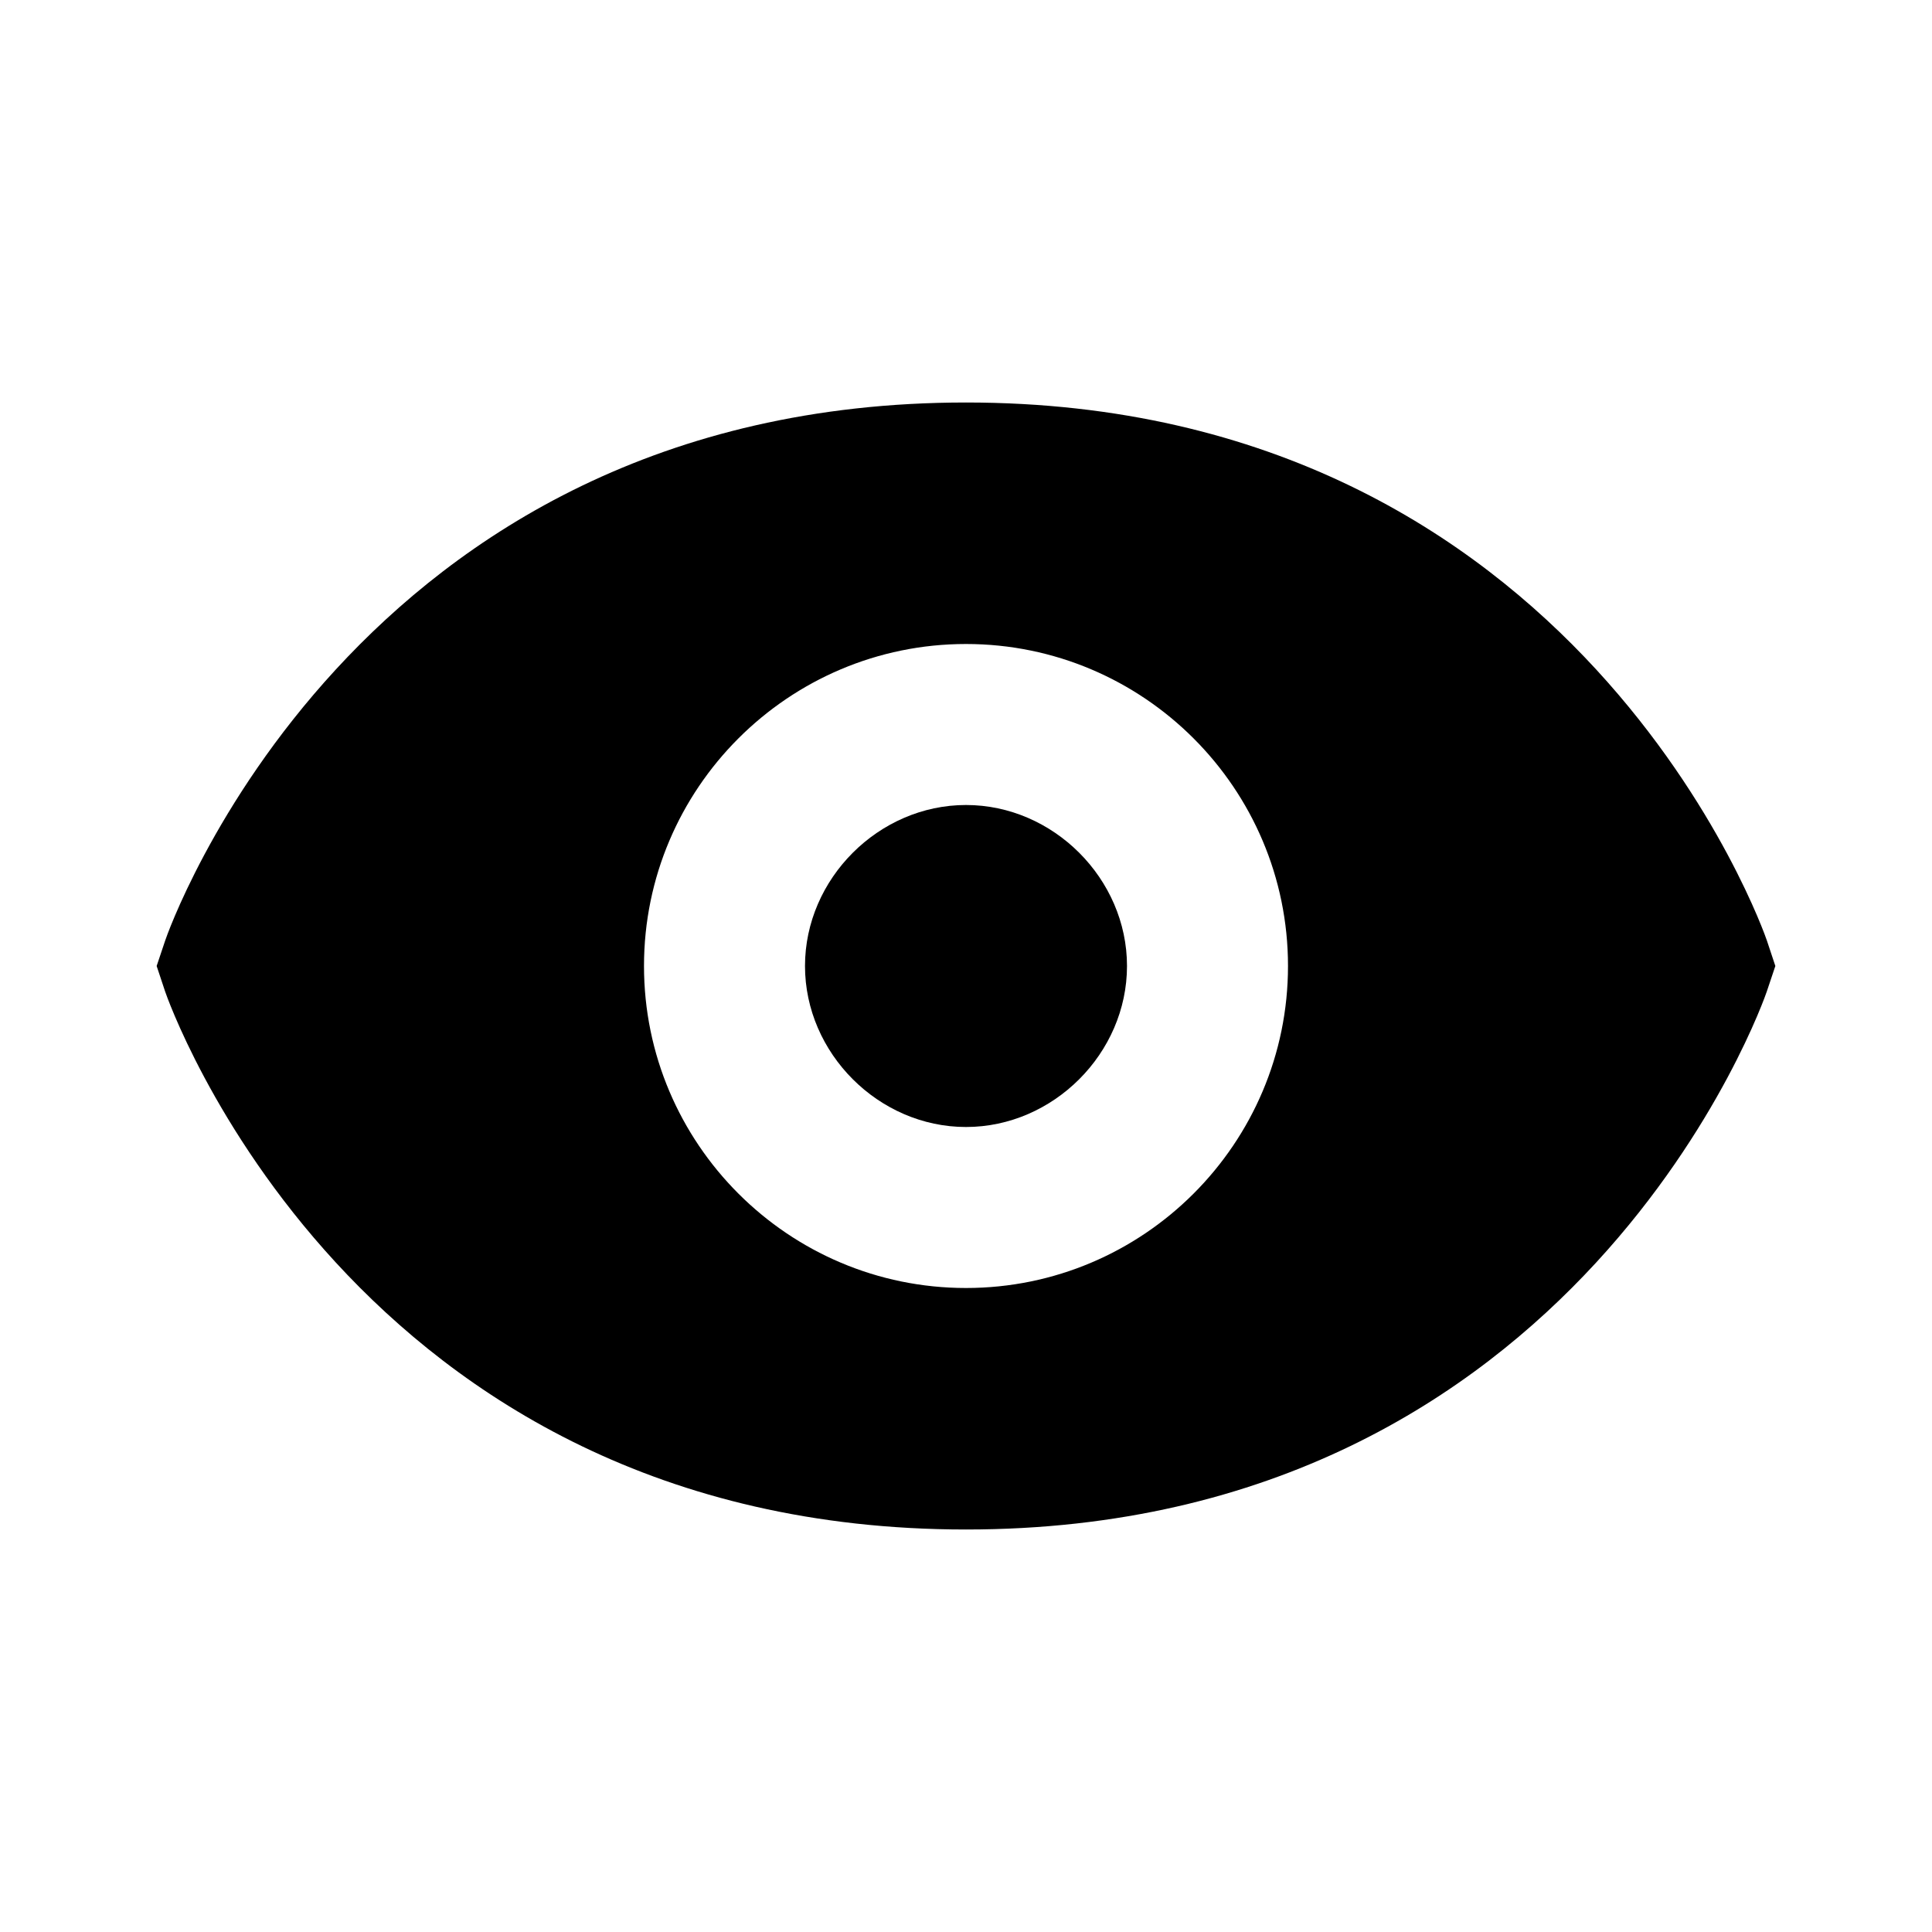
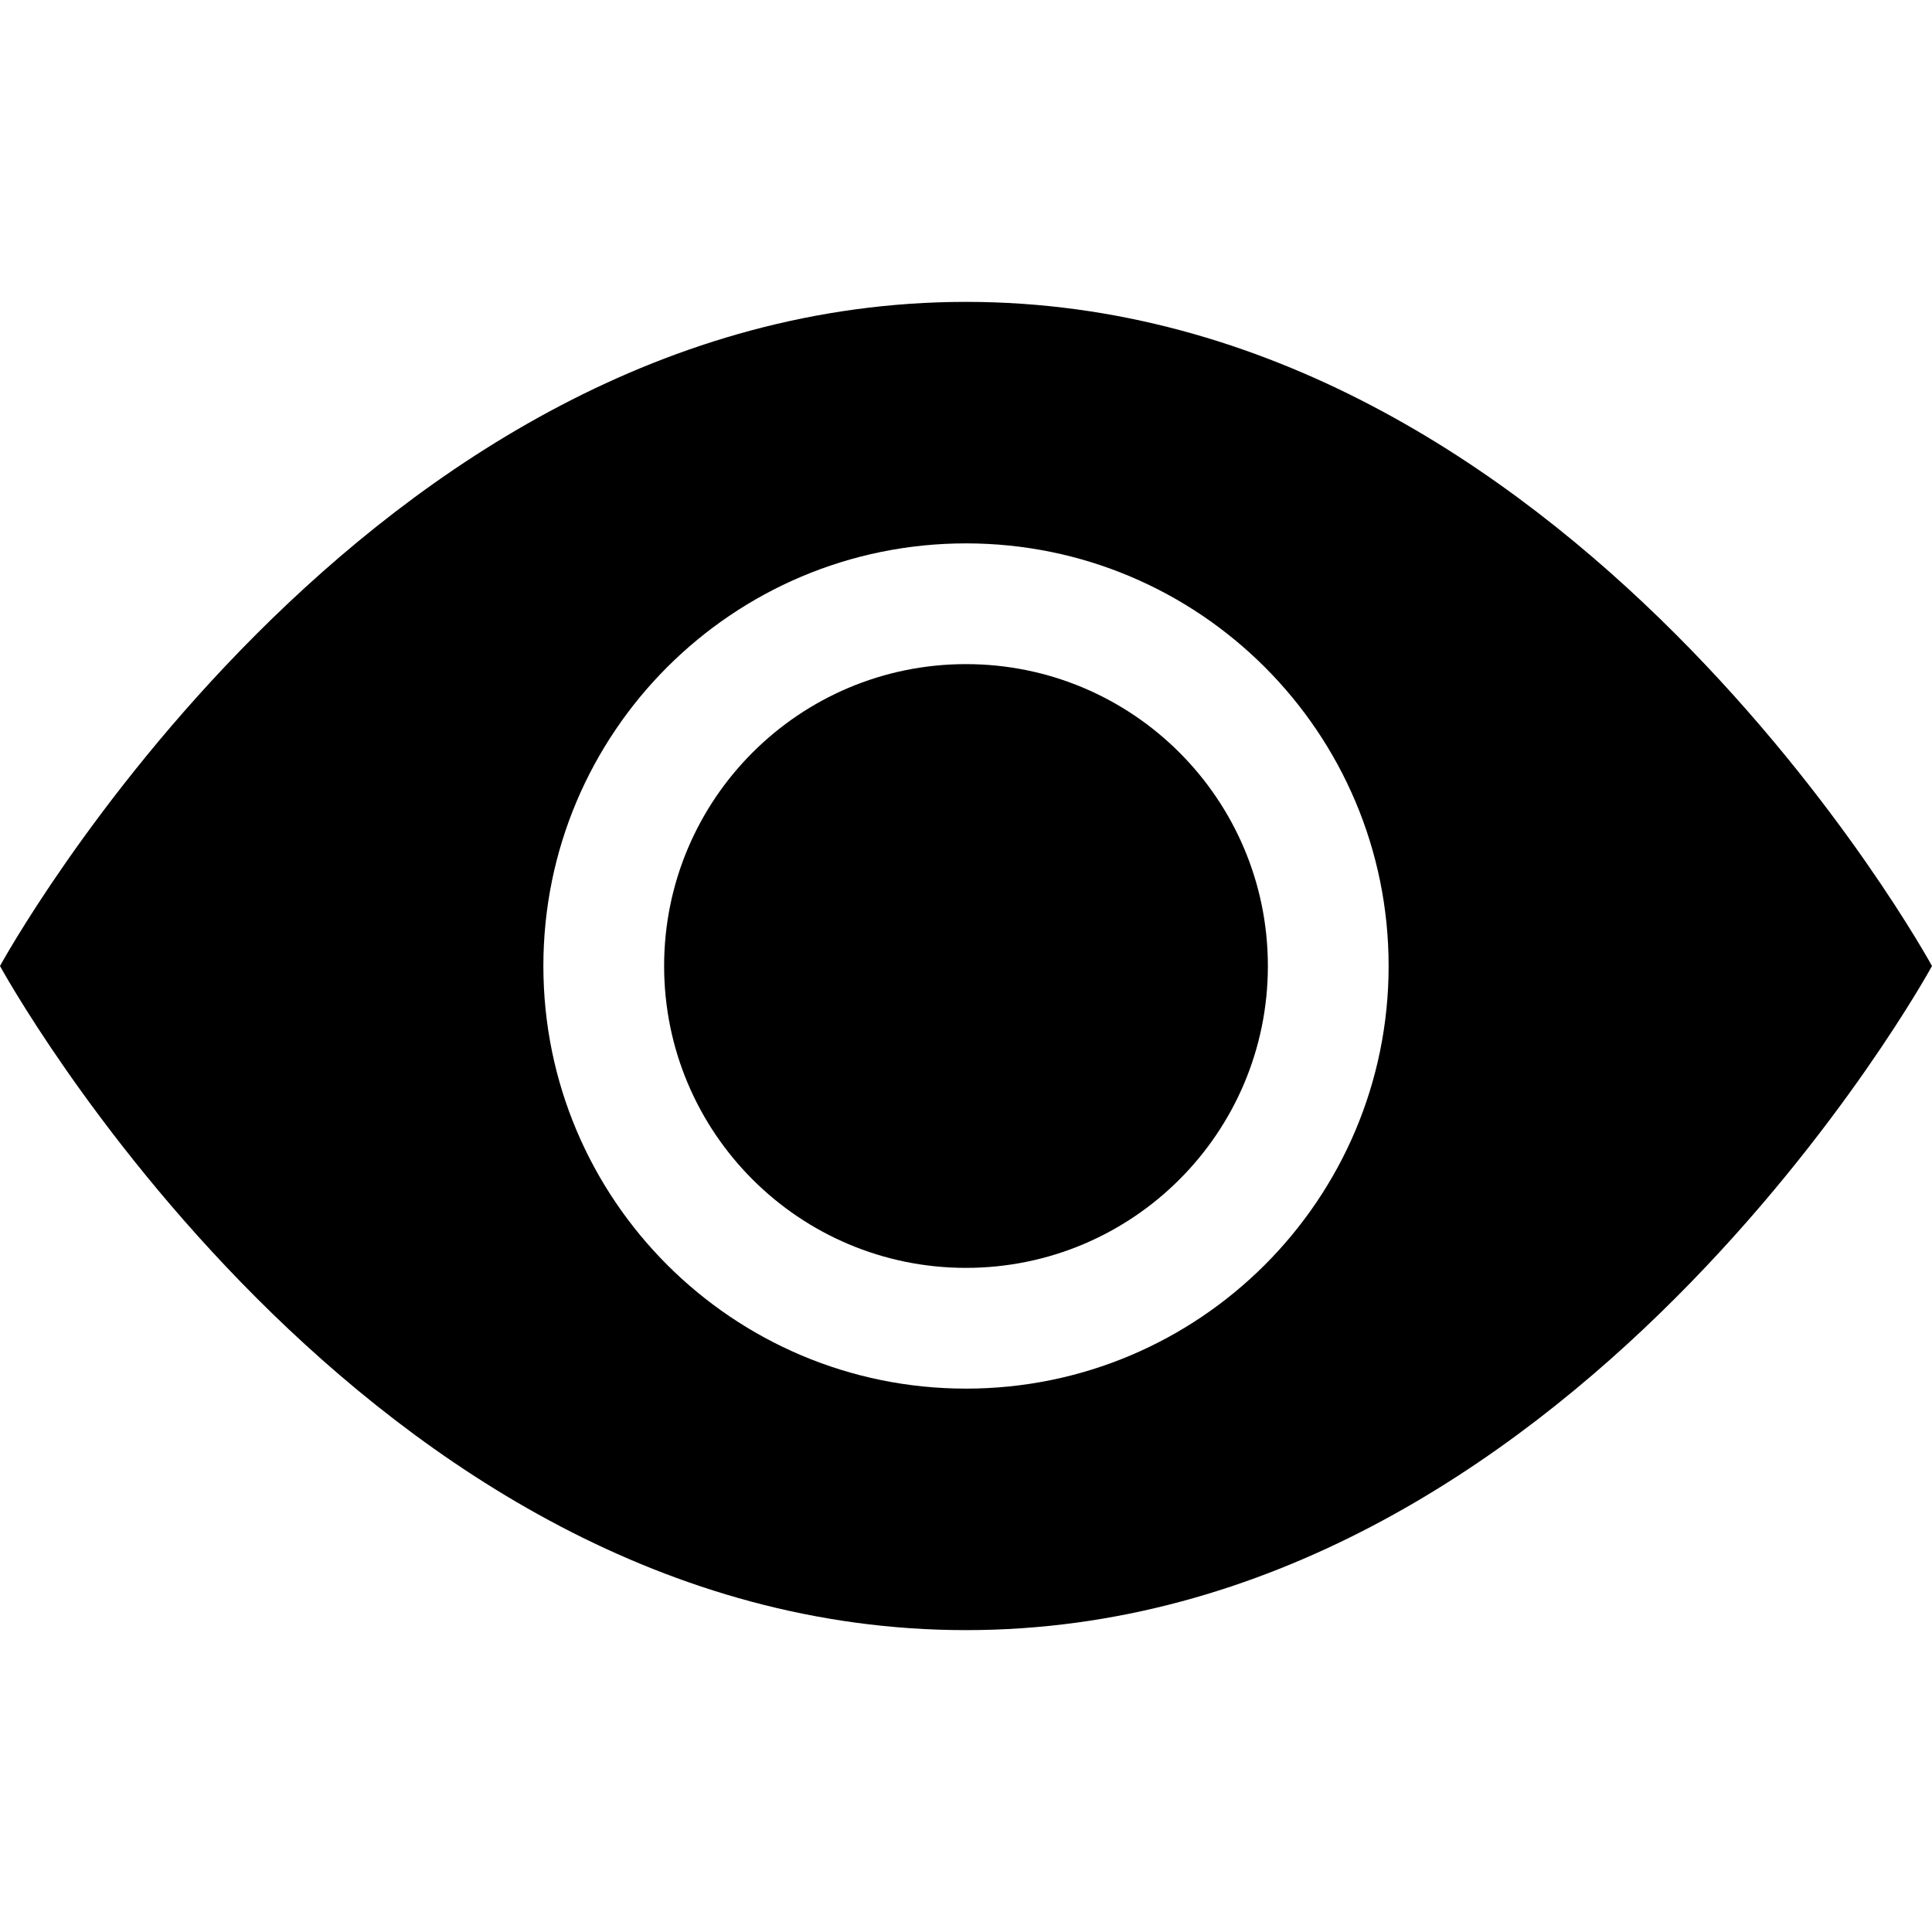
- <svg xmlns="http://www.w3.org/2000/svg" width="24px" height="24px" viewBox="0 0 24 24">
-   <path d="M12 5c-7.633 0-9.927 6.617-9.948 6.684L1.946 12l.105.316C2.073 12.383 4.367 19 12 19s9.927-6.617 9.948-6.684l.106-.316-.105-.316C21.927 11.617 19.633 5 12 5zm0 11c-2.206 0-4-1.794-4-4s1.794-4 4-4 4 1.794 4 4-1.794 4-4 4z" />
-   <path d="M12 10c-1.084 0-2 .916-2 2s.916 2 2 2 2-.916 2-2-.916-2-2-2z" />
+ <svg xmlns="http://www.w3.org/2000/svg" width="16" height="16" fill="currentColor" class="bi bi-eye-fill" viewBox="0 0 16 16">
+   <path d="M10.5 8a2.5 2.5 0 1 1-5 0 2.5 2.5 0 0 1 5 0z" />
+   <path d="M0 8s3-5.5 8-5.5S16 8 16 8s-3 5.5-8 5.5S0 8 0 8zm8 3.5a3.5 3.5 0 1 0 0-7 3.5 3.5 0 0 0 0 7z" />
</svg>
